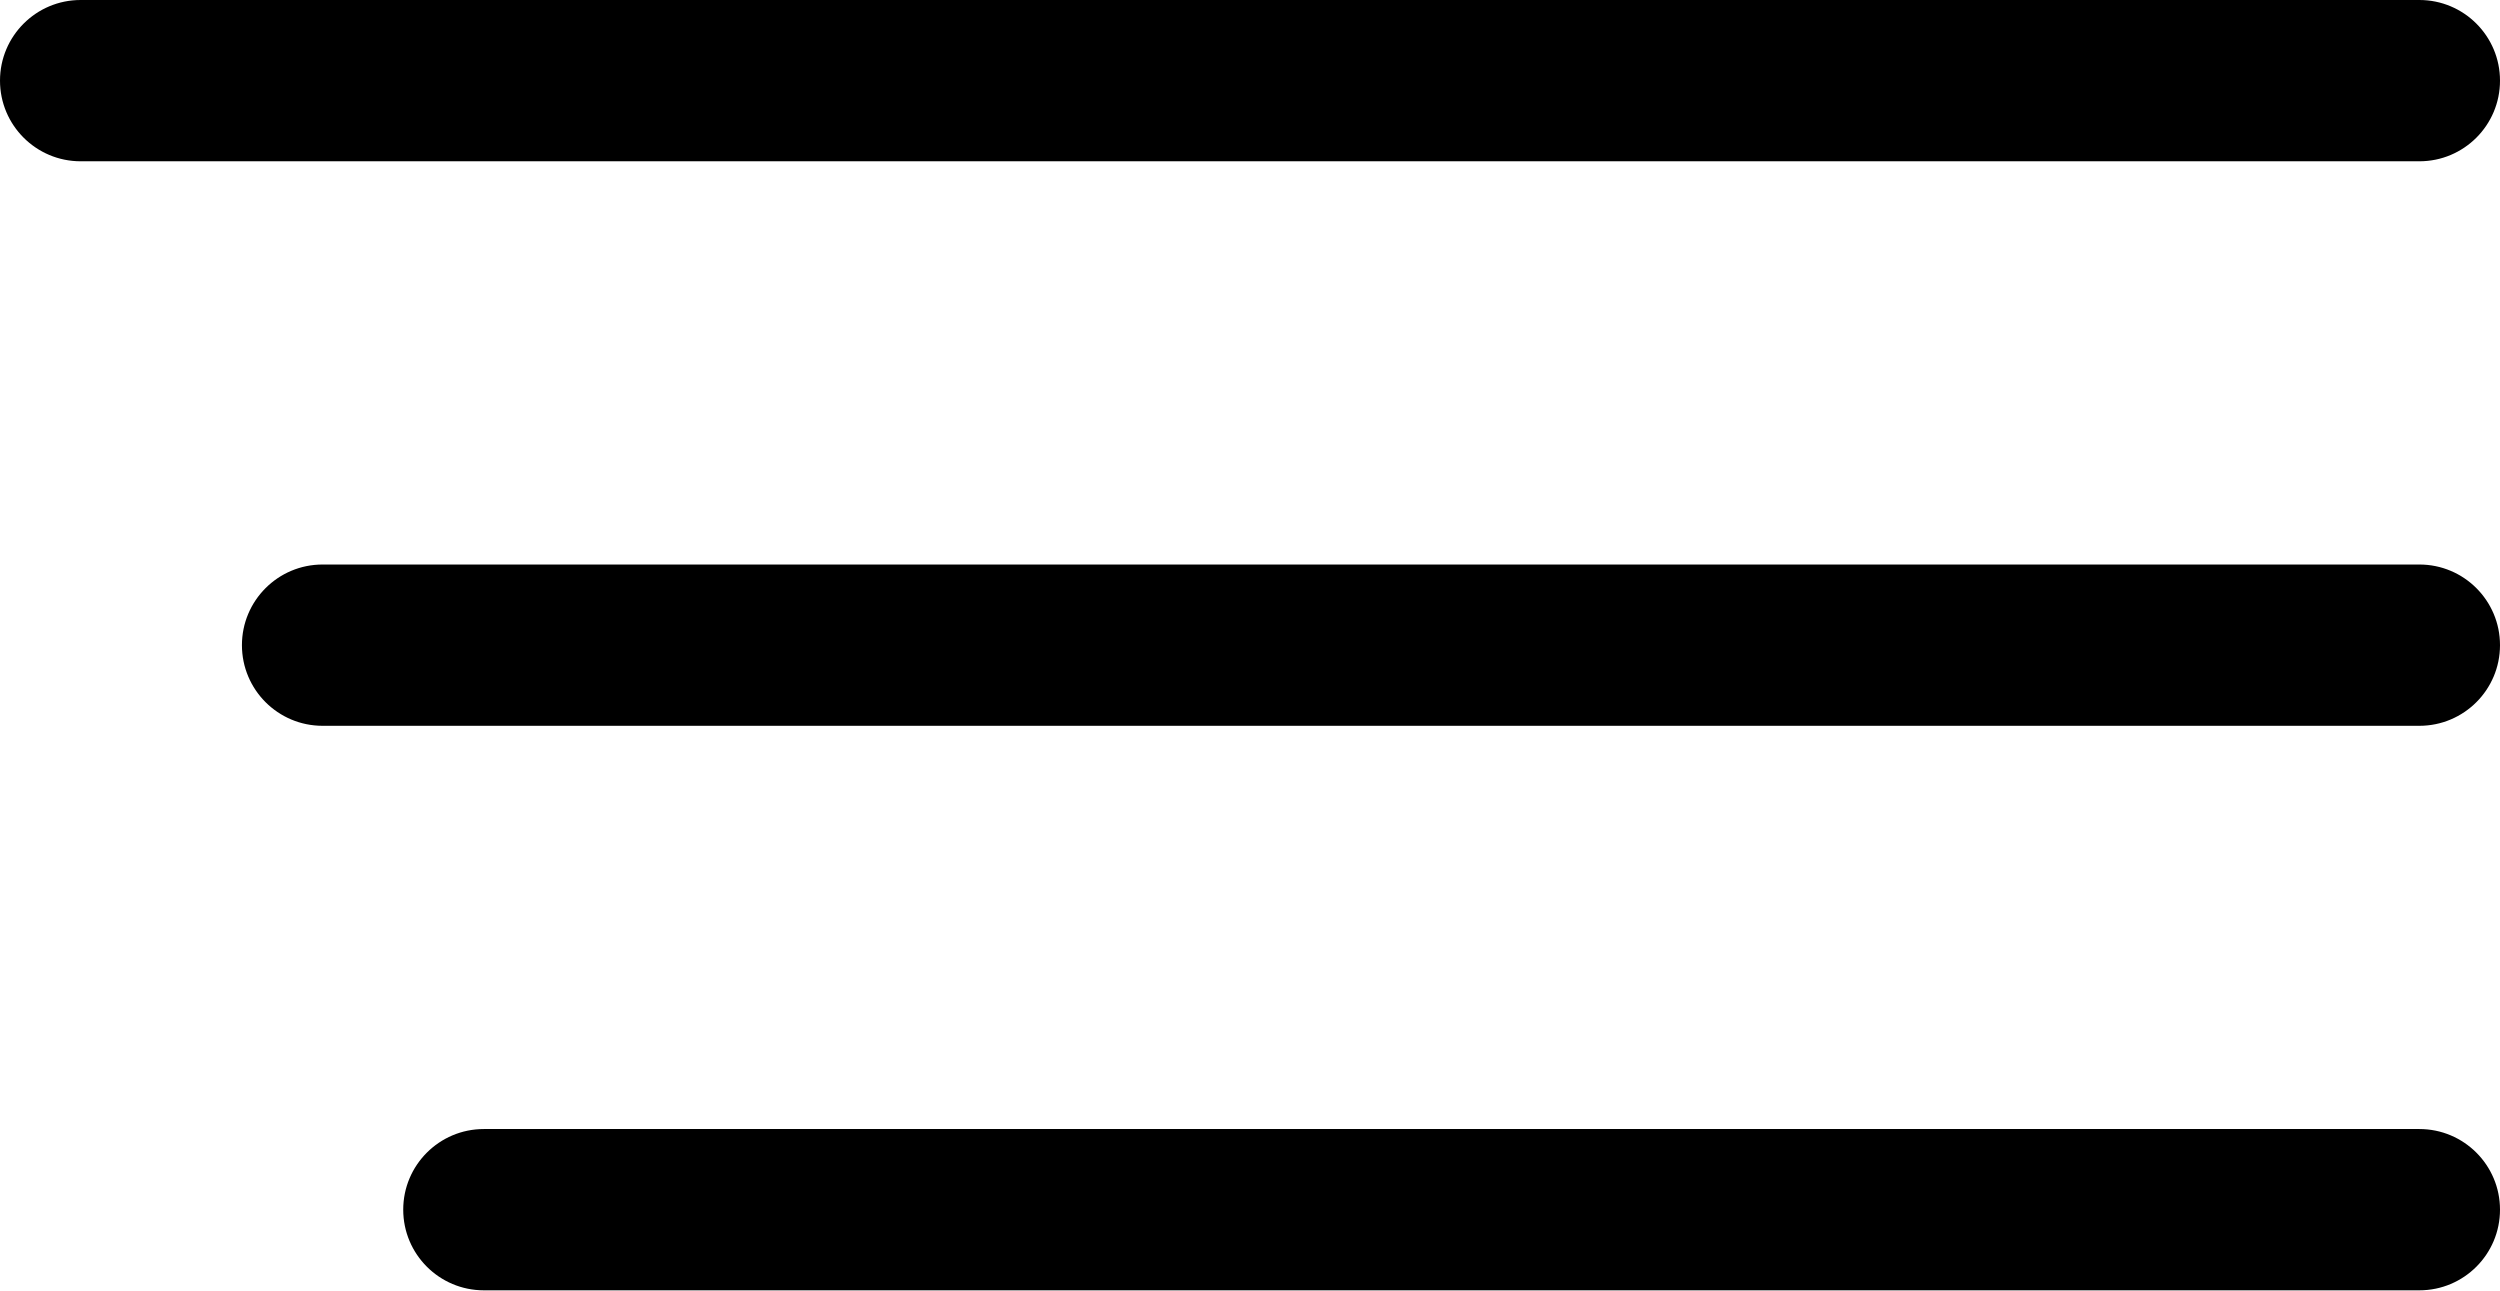
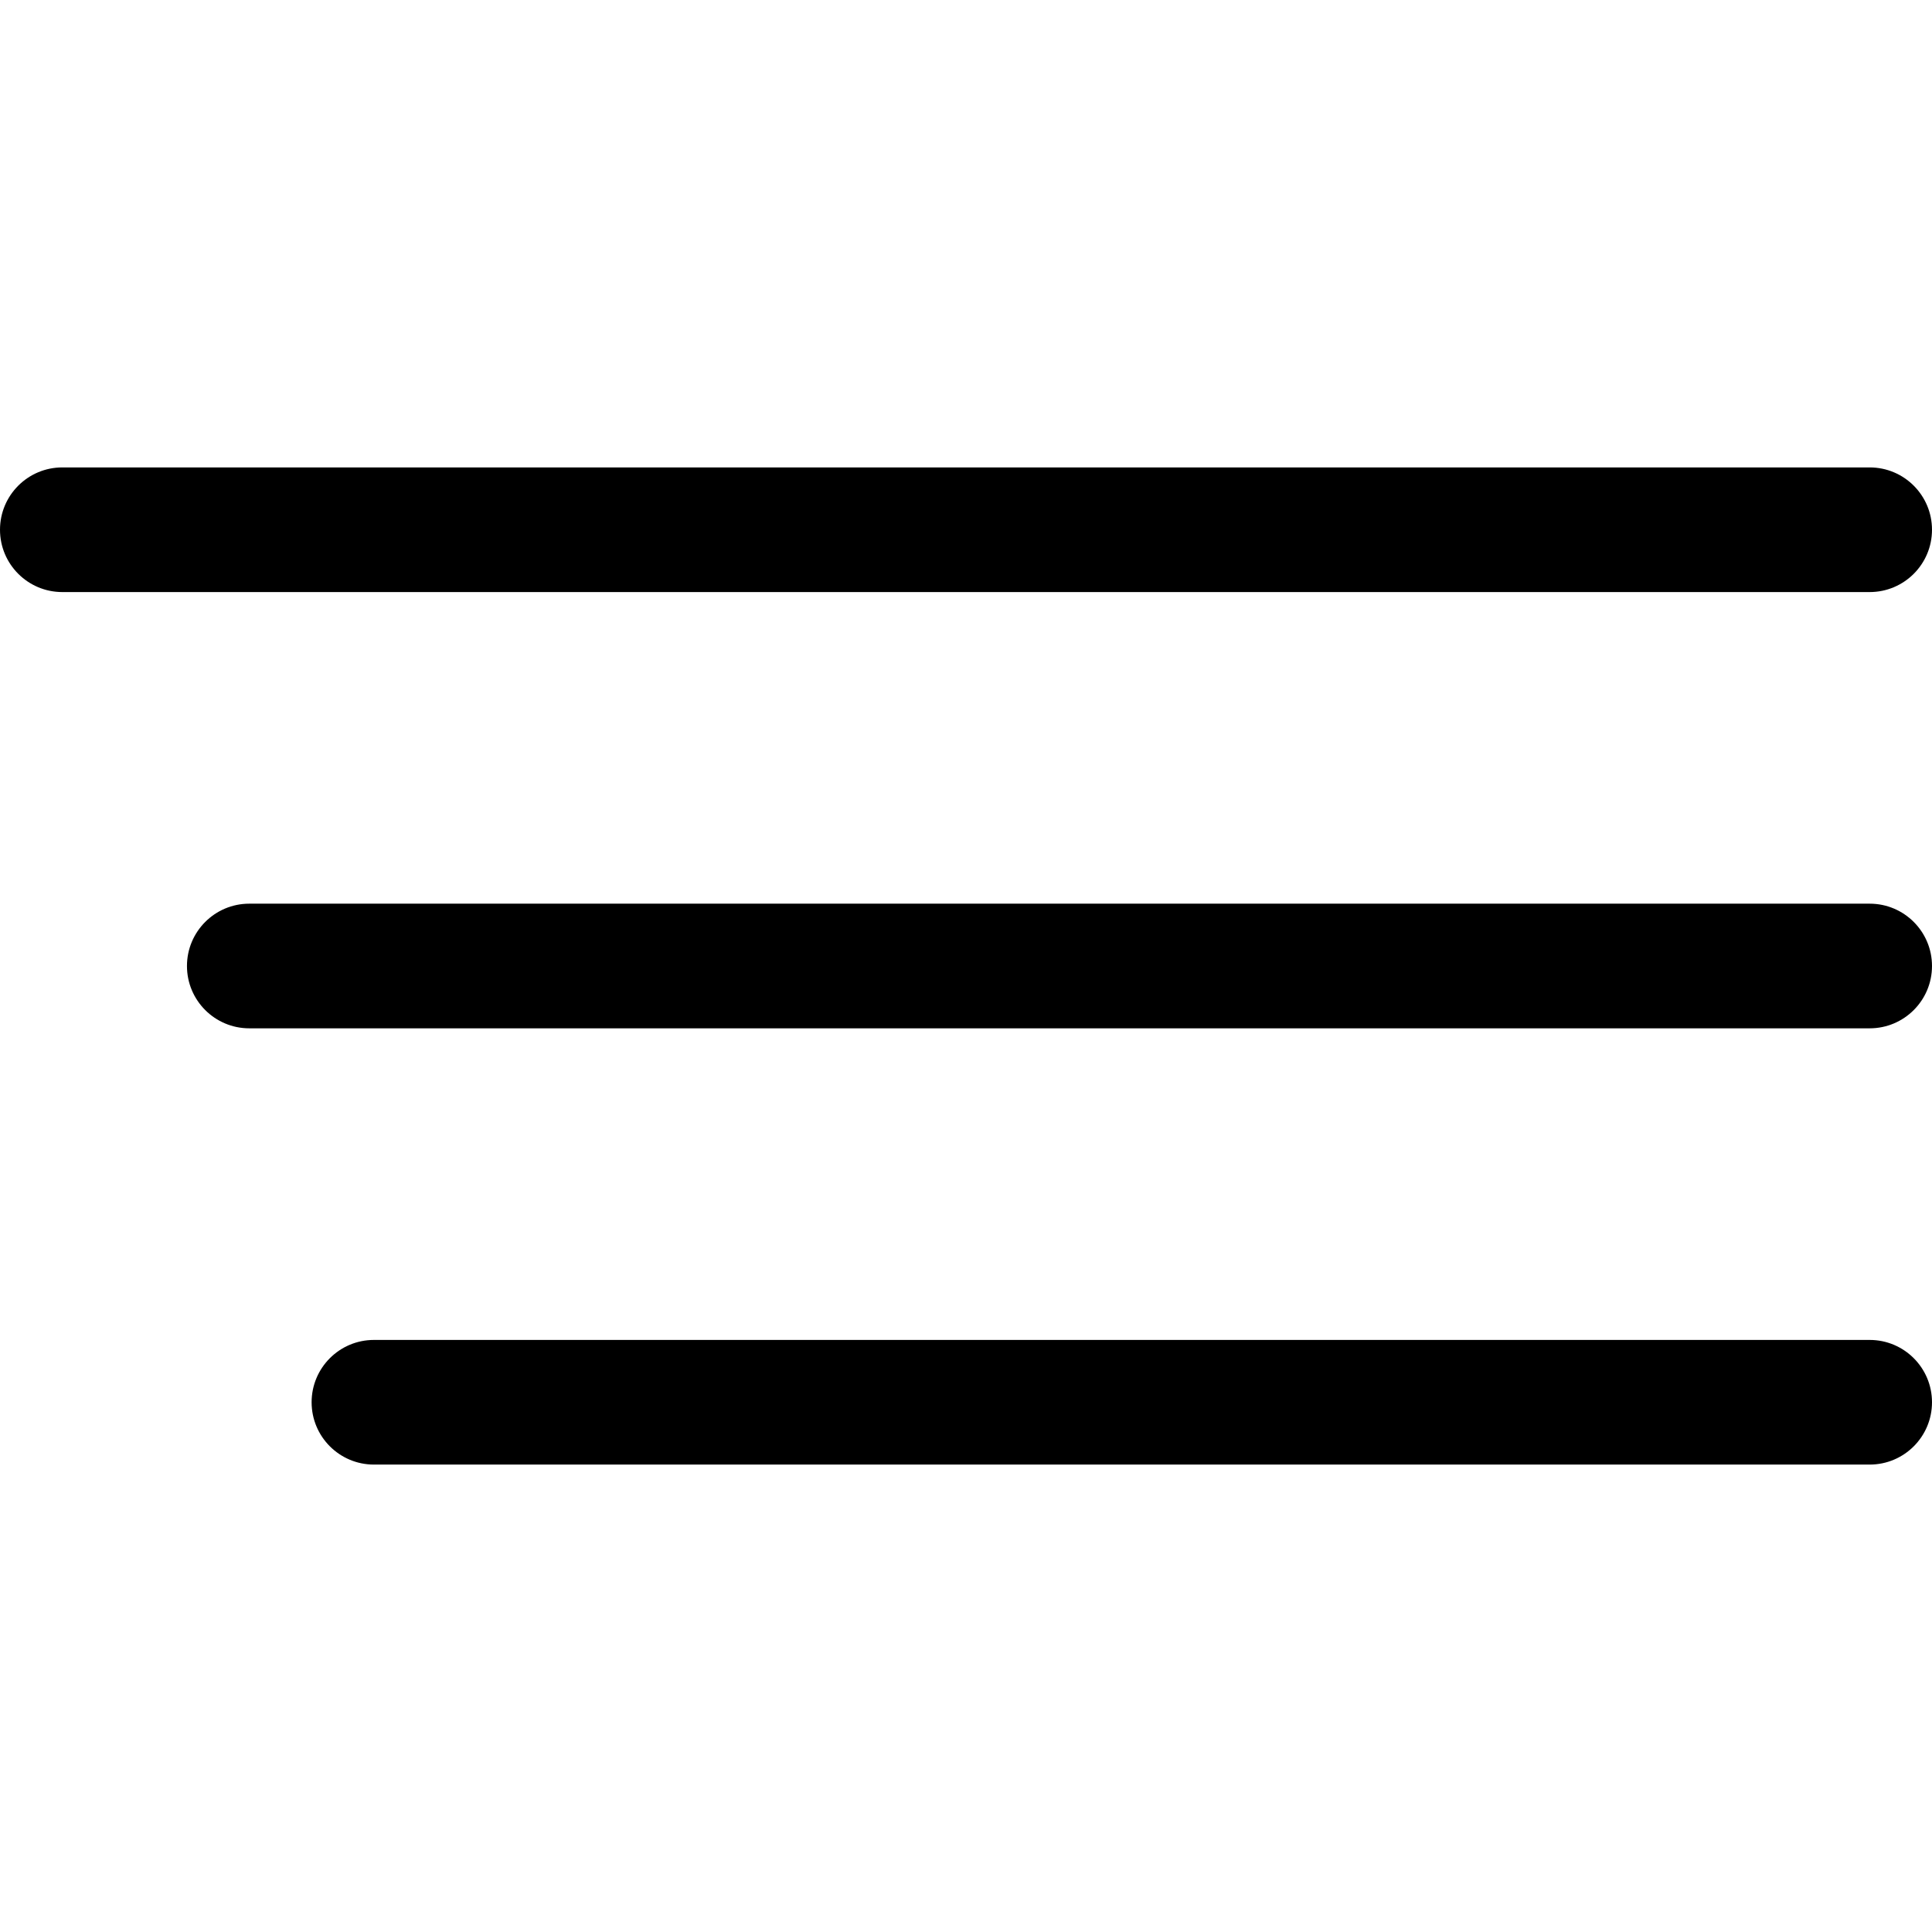
- <svg xmlns="http://www.w3.org/2000/svg" width="31" height="16" fill="none">
-   <rect width="31" height="2" rx="1" fill="currentColor" />
-   <rect x="3" y="7" width="28" height="2" rx="1" fill="currentColor" />
-   <rect x="5" y="14" width="26" height="2" rx="1" fill="currentColor" />
+ <svg xmlns="http://www.w3.org/2000/svg" width="31" height="31" viewBox="0 0 31 31" fill="none">
+   <rect y="7.5" width="31" height="2" rx="1" fill="currentColor" />
+   <rect x="3" y="14.5" width="28" height="2" rx="1" fill="currentColor" />
+   <rect x="5" y="21.5" width="26" height="2" rx="1" fill="currentColor" />
</svg>
